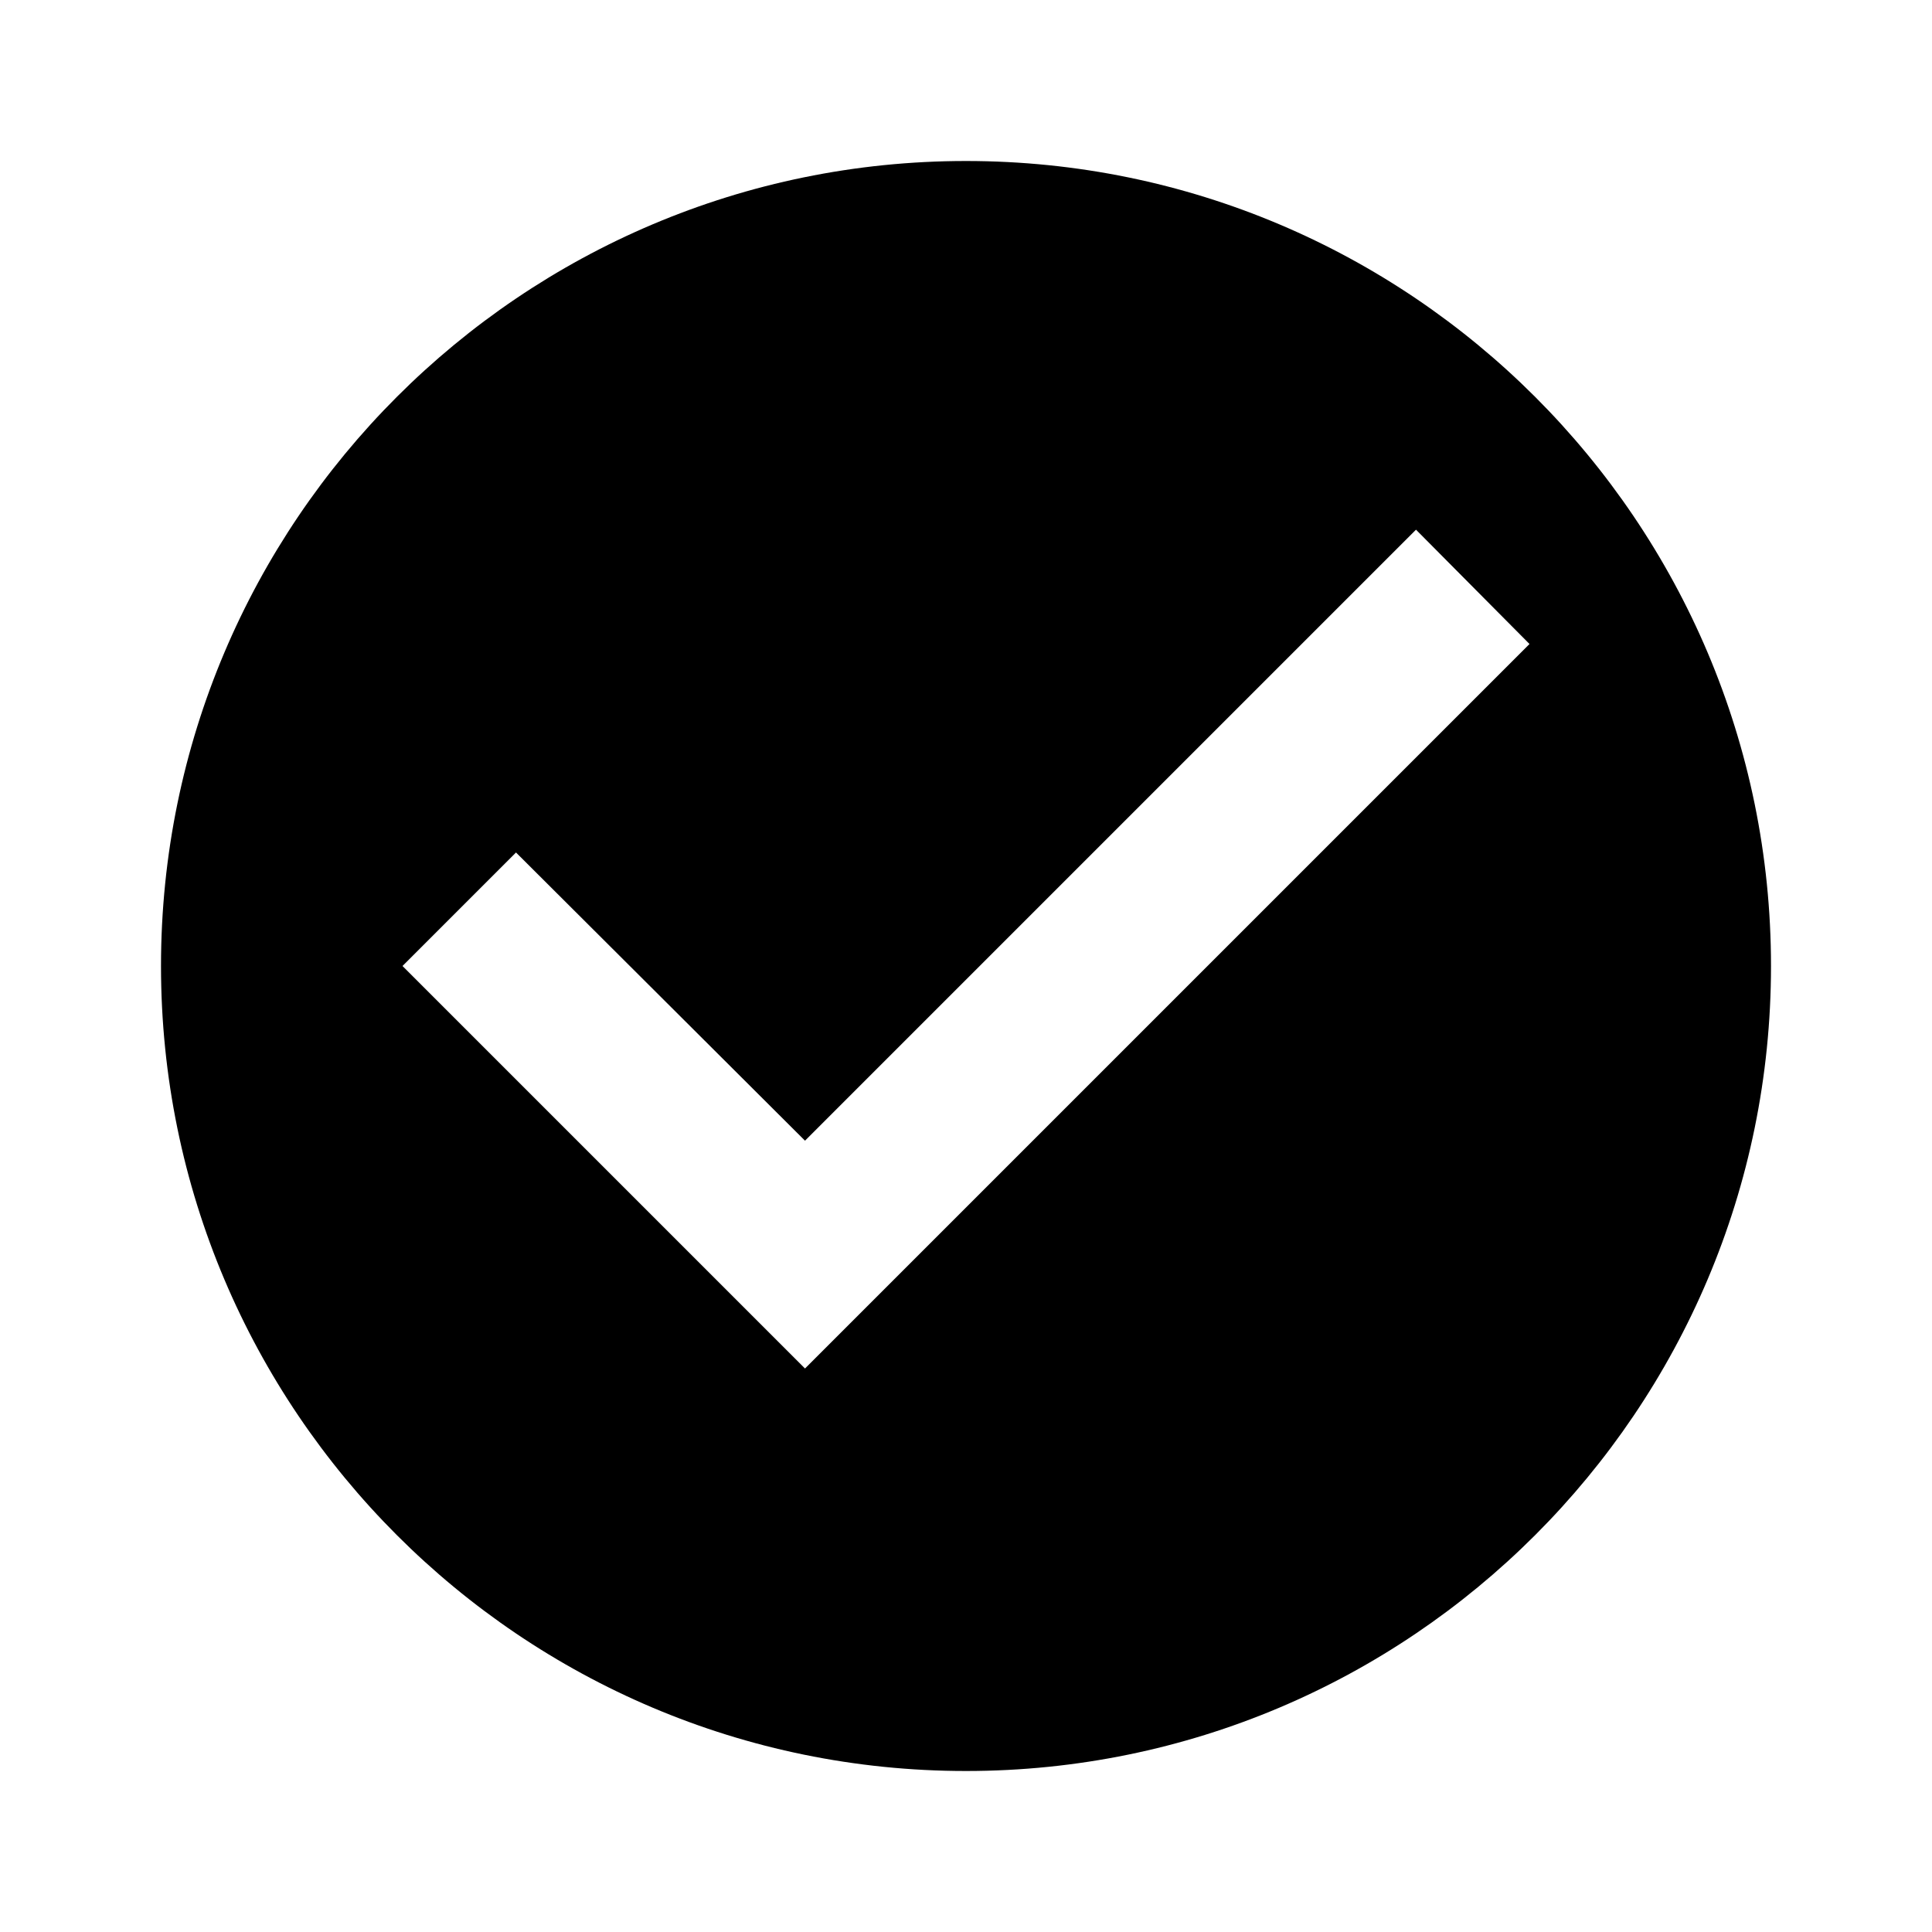
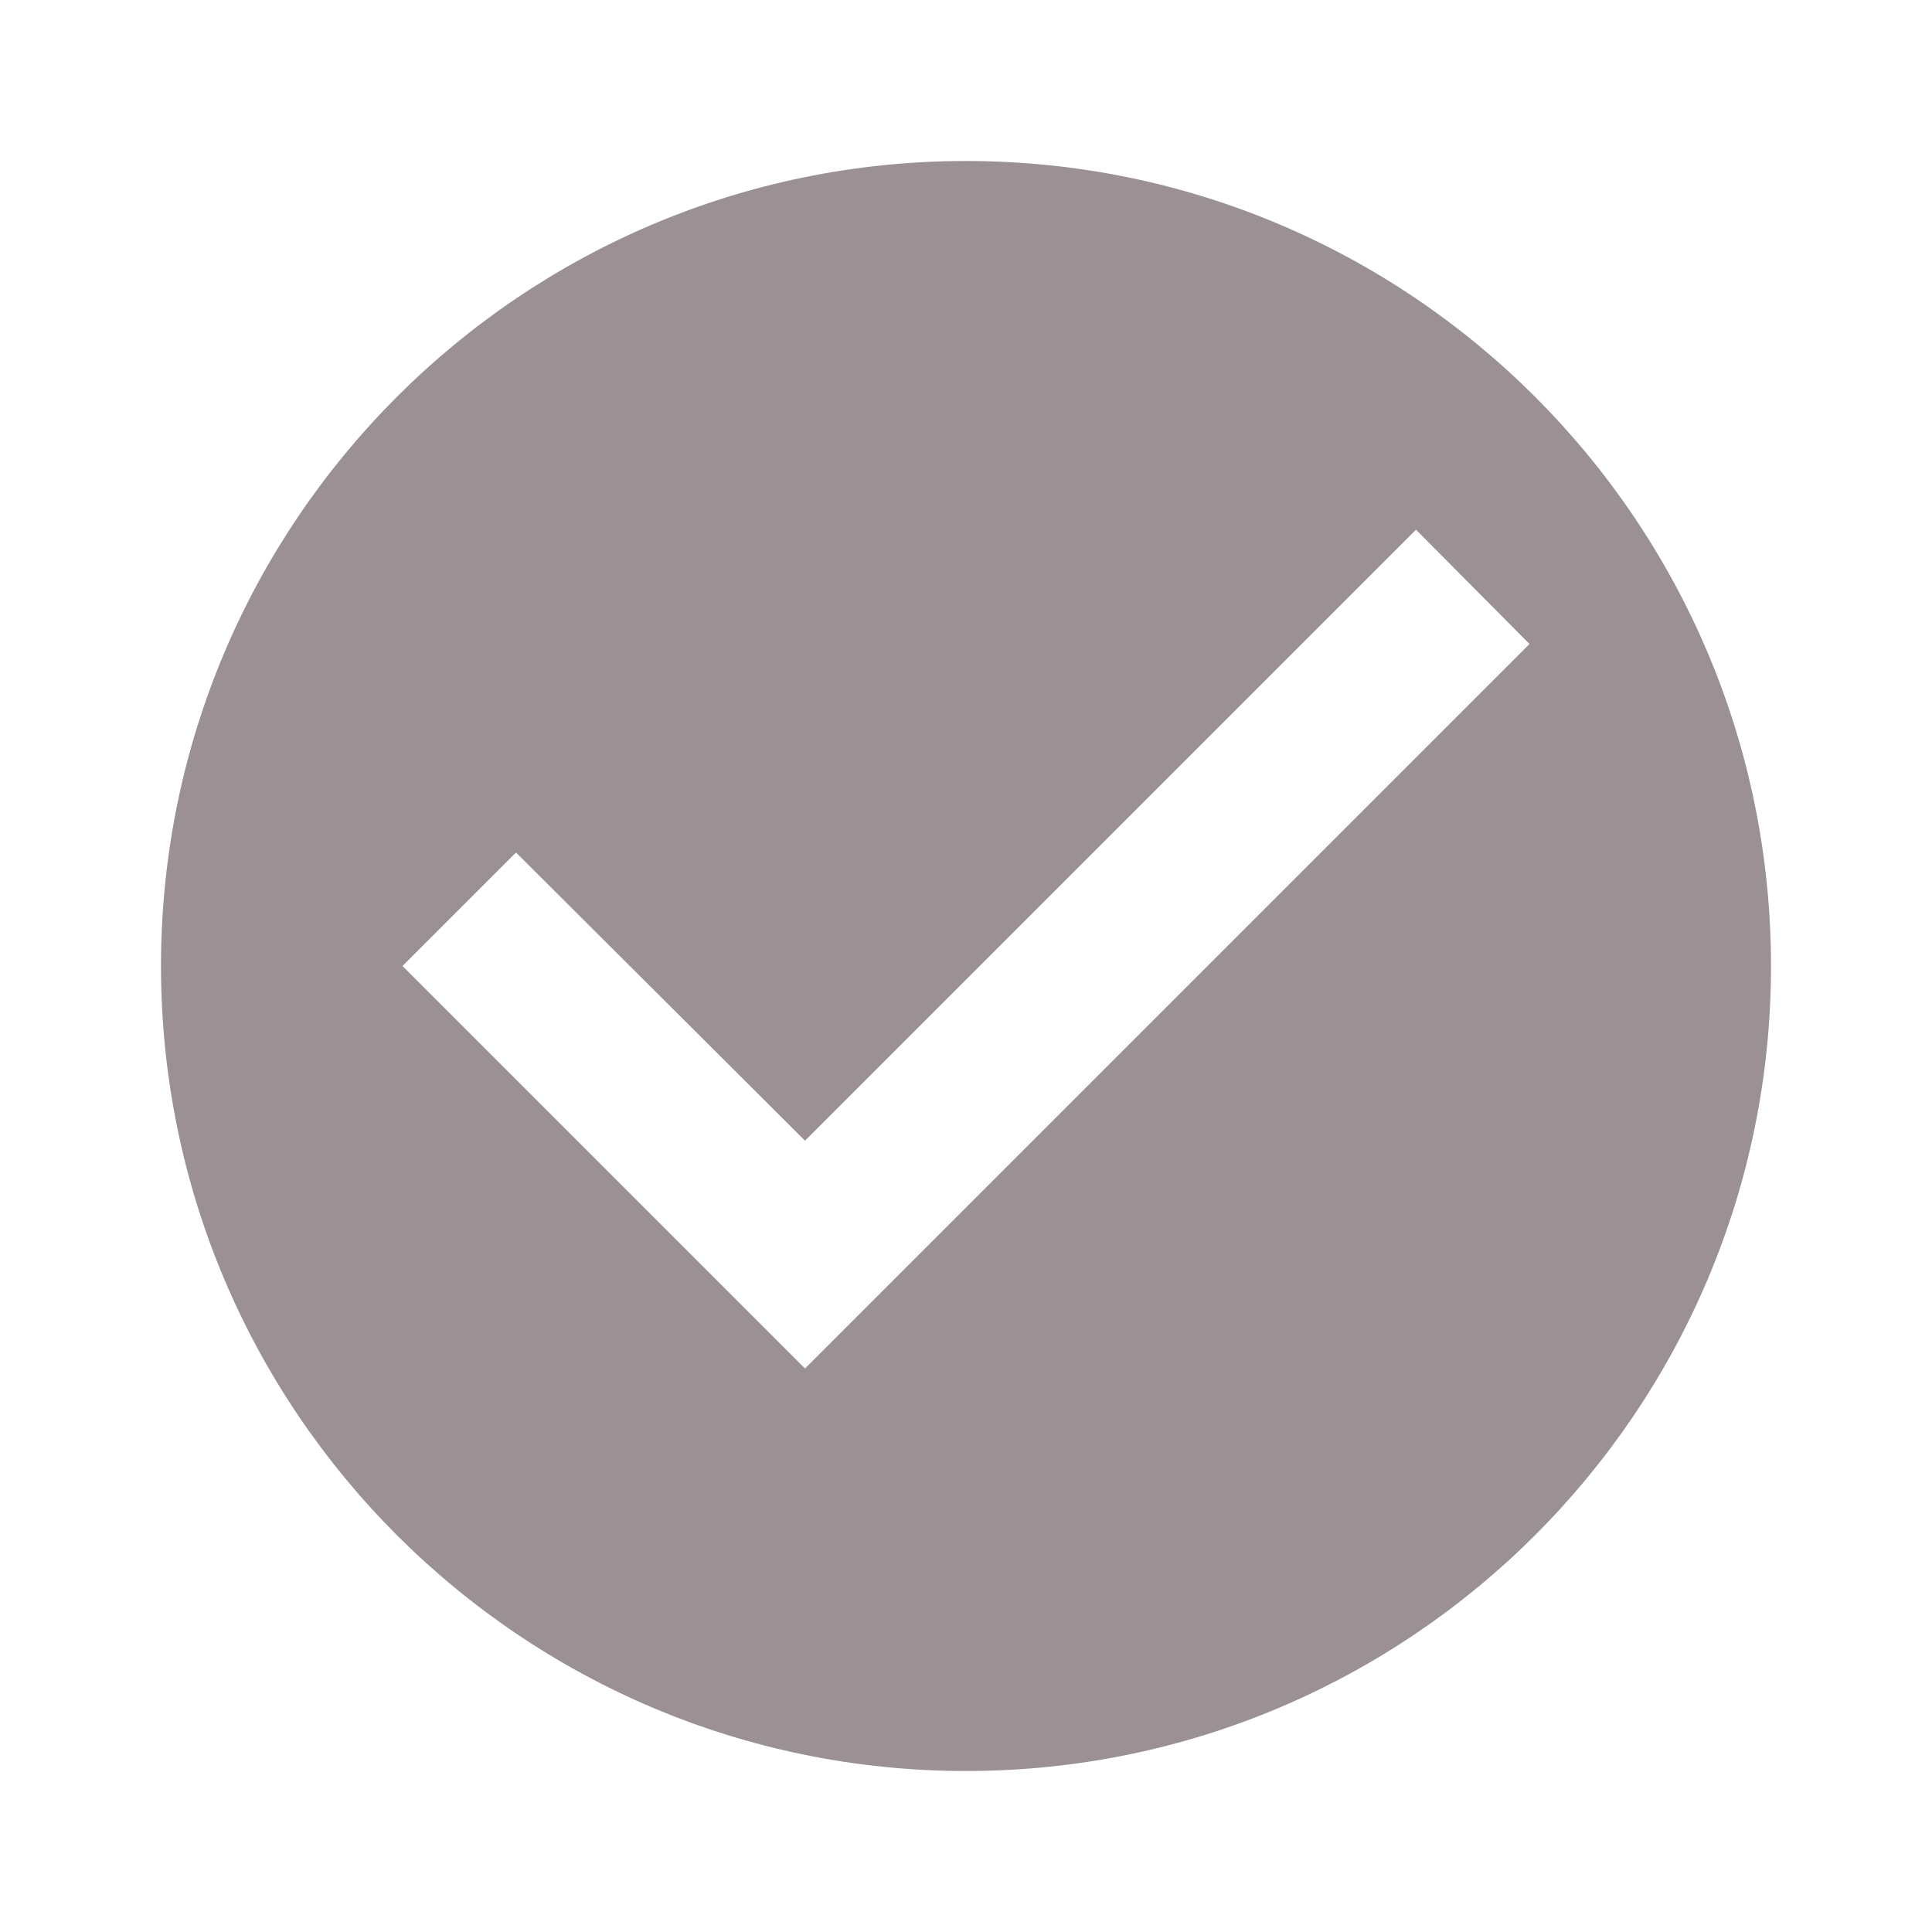
- <svg xmlns="http://www.w3.org/2000/svg" height="24px" viewBox="0 0 24 24" width="24px" fill="#000000">
+ <svg xmlns="http://www.w3.org/2000/svg" height="24px" viewBox="0 0 24 24" width="24px" fill="#9B9094">
  <path d="M0 0h24v24H0z" fill="none" />
  <path d="M12 2C6.48 2 2 6.48 2 12s4.48 10 10 10 10-4.48 10-10S17.52 2 12 2zm-2 15l-5-5 1.41-1.41L10 14.17l7.59-7.59L19 8l-9 9z" />
</svg>
